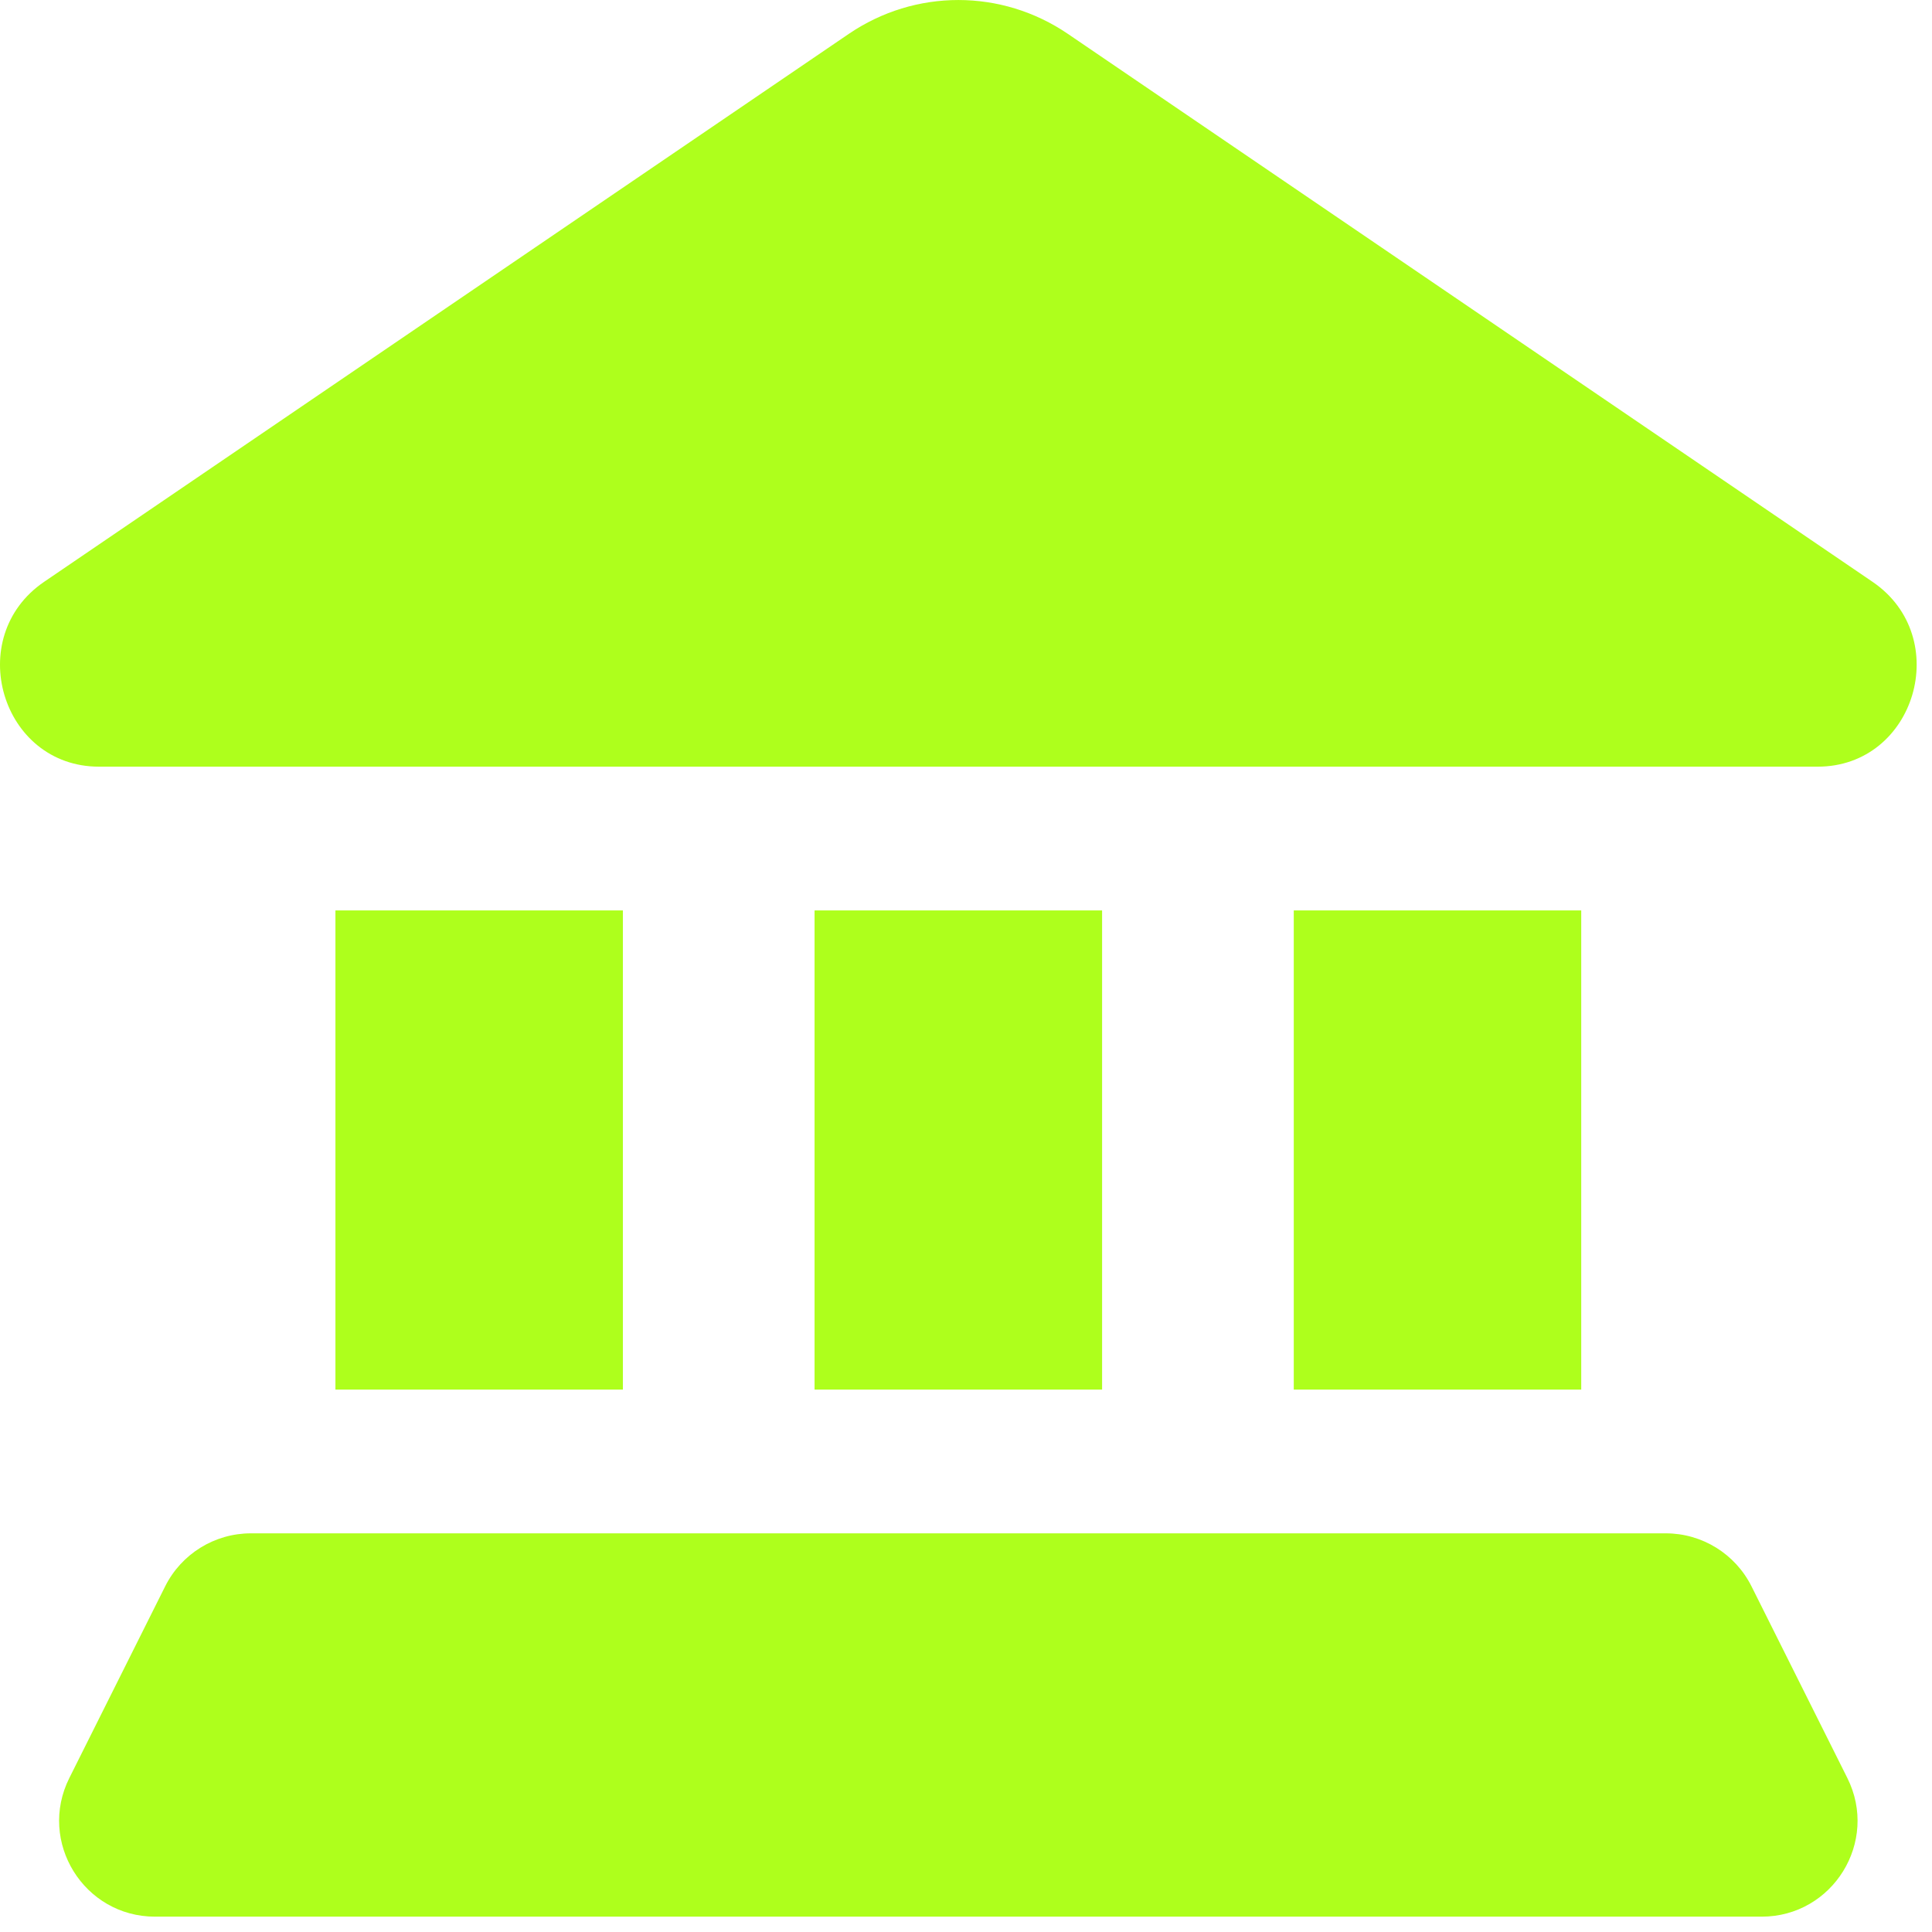
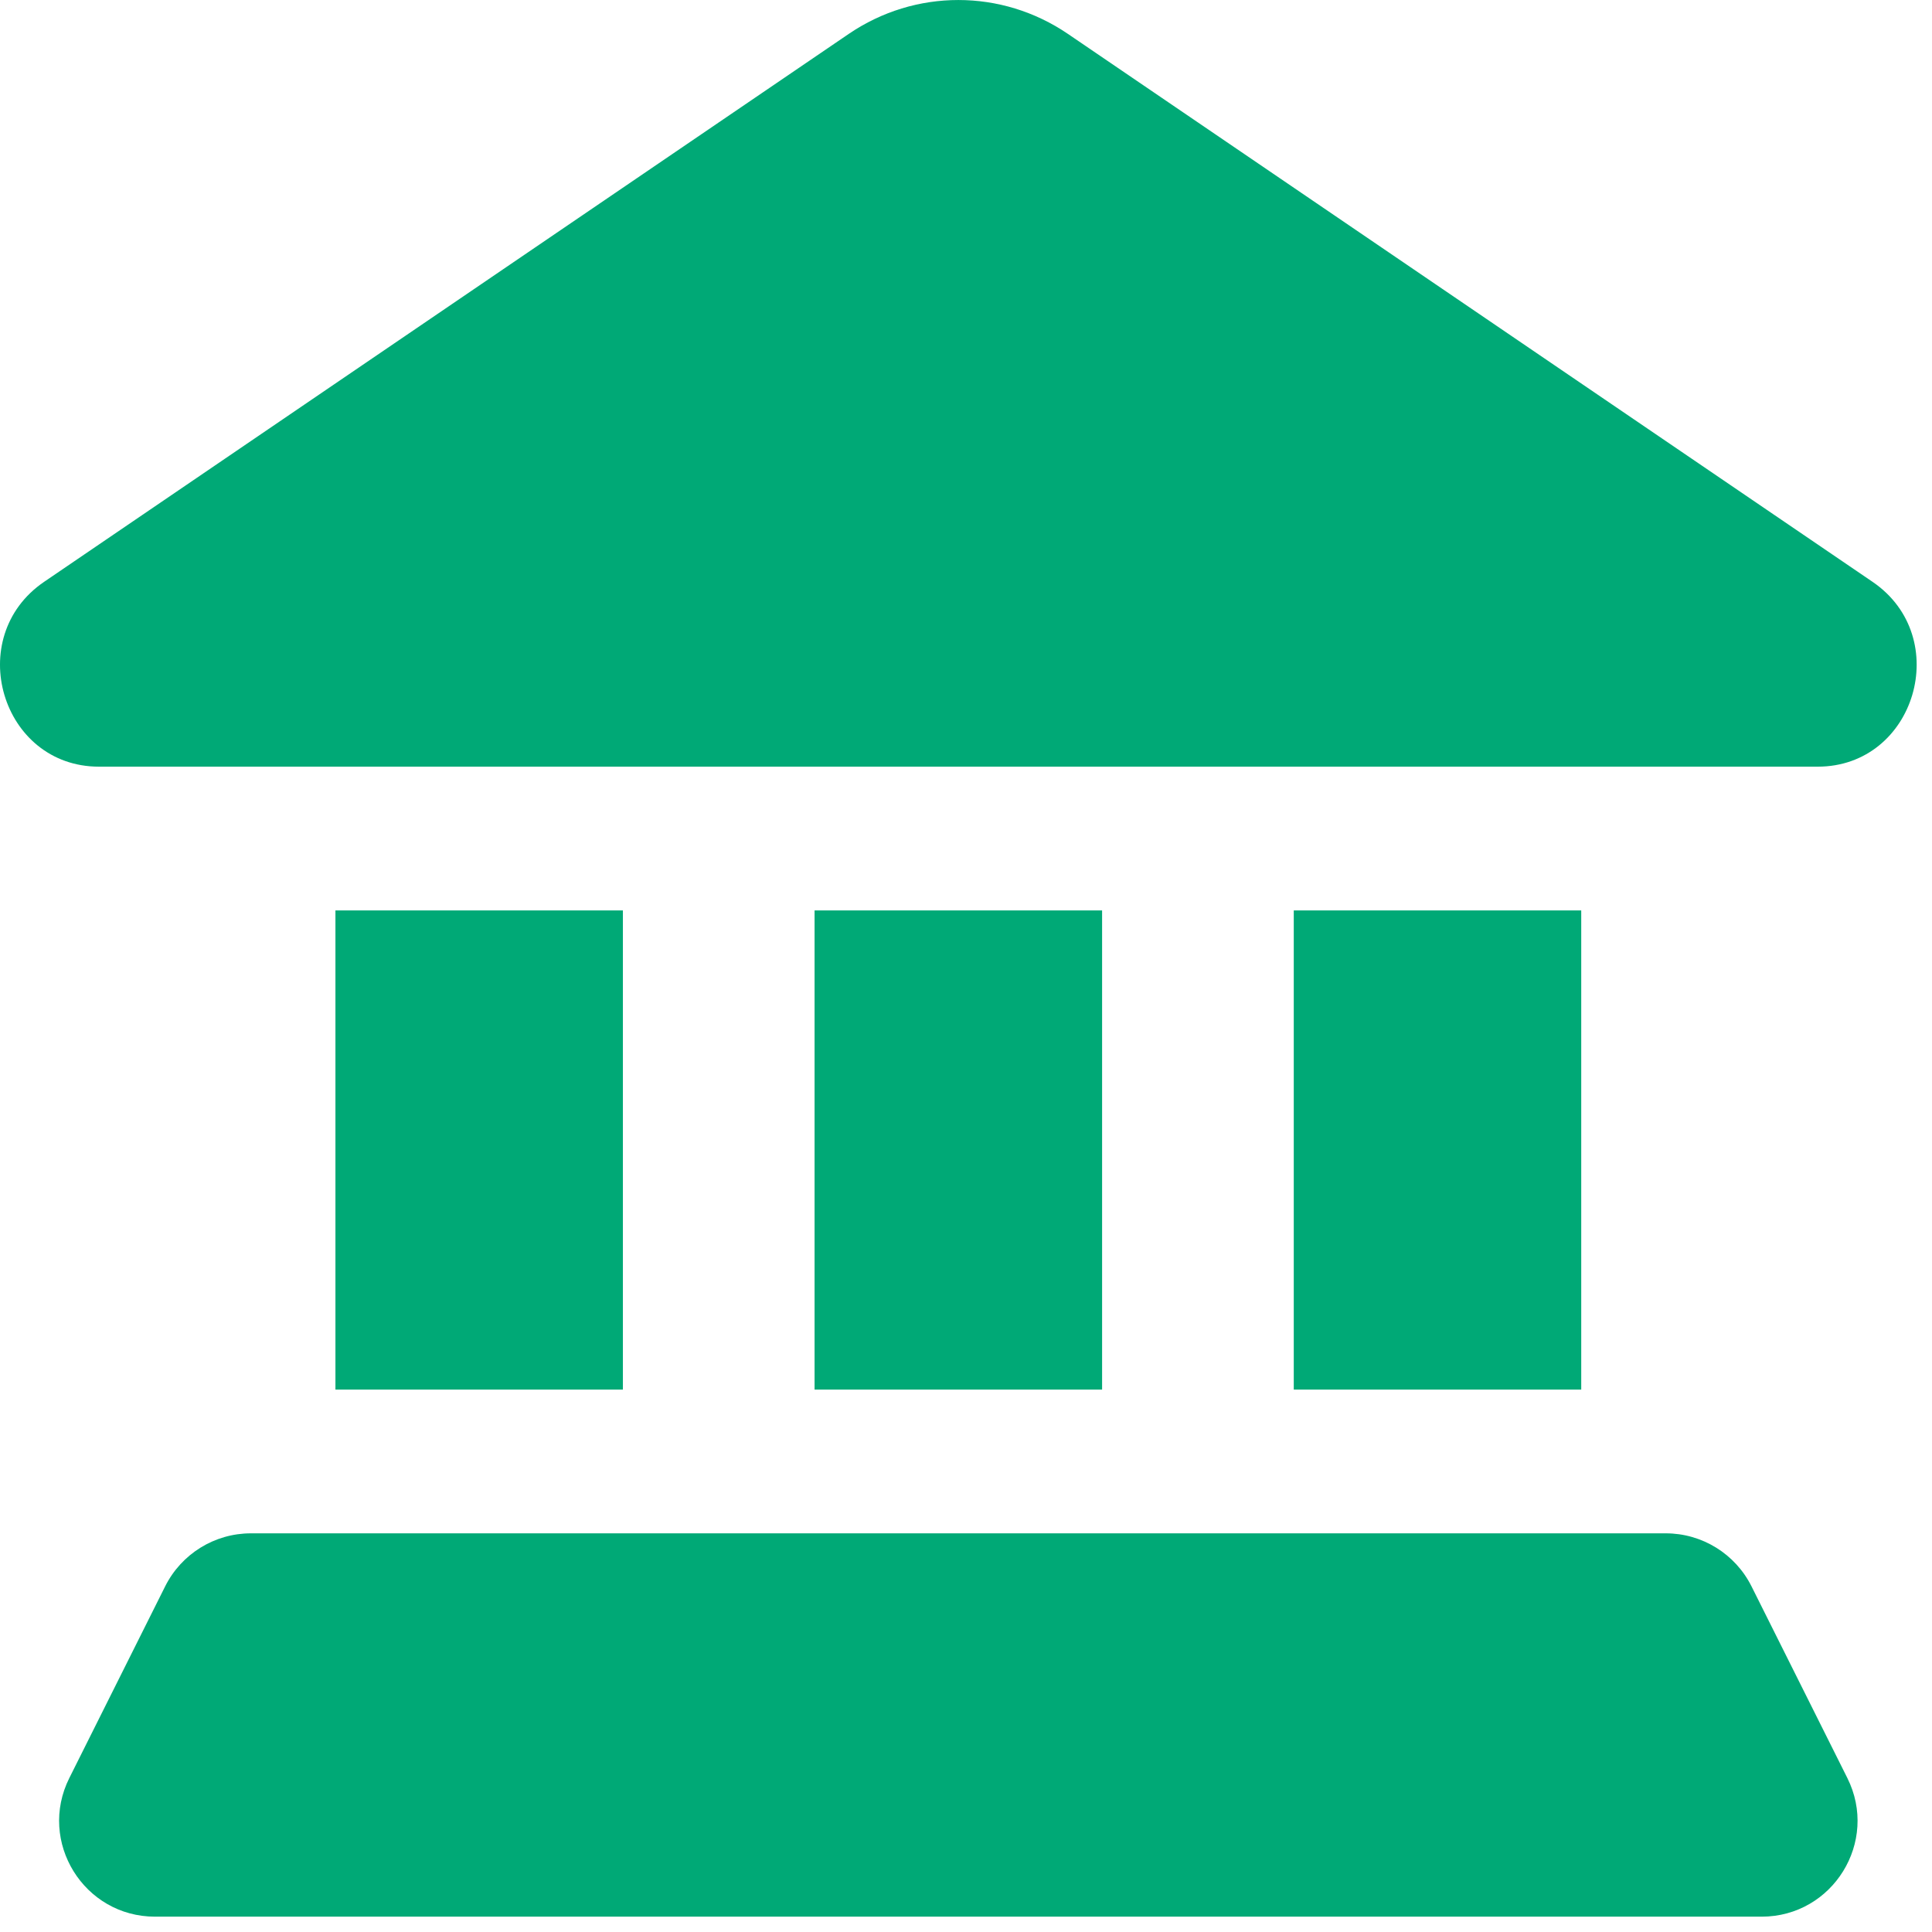
<svg xmlns="http://www.w3.org/2000/svg" width="63" height="63" viewBox="0 0 63 63" fill="none">
-   <path d="M3.228 25L59.272 25C62.46 25 63.712 20.777 61.059 18.971L34.824 1.106C32.66 -0.368 29.84 -0.368 27.676 1.106L1.441 18.971C-1.212 20.777 0.04 25 3.228 25Z" fill="#AEFF1C" />
-   <path d="M10.938 29.688H20.312V45.313H10.938V29.688Z" fill="#AEFF1C" />
-   <path d="M51.562 29.688H42.188V45.313H51.562V29.688Z" fill="#AEFF1C" />
-   <path d="M26.562 29.688H35.938V45.313H26.562V29.688Z" fill="#AEFF1C" />
-   <path d="M57.114 51.728C56.584 50.669 55.502 50 54.319 50L8.181 50C6.998 50 5.916 50.669 5.386 51.728L2.261 57.978C1.222 60.055 2.733 62.5 5.056 62.5H57.444C59.767 62.5 61.278 60.055 60.239 57.978L57.114 51.728Z" fill="#AEFF1C" />
+   <path d="M3.228 25L59.272 25C62.46 25 63.712 20.777 61.059 18.971L34.824 1.106C32.66 -0.368 29.84 -0.368 27.676 1.106L1.441 18.971C-1.212 20.777 0.04 25 3.228 25Z" fill="#00a976" />
+   <path d="M10.938 29.688H20.312V45.313H10.938V29.688Z" fill="#00a976" />
+   <path d="M51.562 29.688H42.188V45.313H51.562V29.688Z" fill="#00a976" />
+   <path d="M26.562 29.688H35.938V45.313H26.562V29.688Z" fill="#00a976" />
+   <path d="M57.114 51.728C56.584 50.669 55.502 50 54.319 50L8.181 50C6.998 50 5.916 50.669 5.386 51.728L2.261 57.978C1.222 60.055 2.733 62.5 5.056 62.5H57.444C59.767 62.5 61.278 60.055 60.239 57.978L57.114 51.728Z" fill="#00a976" />
</svg>
